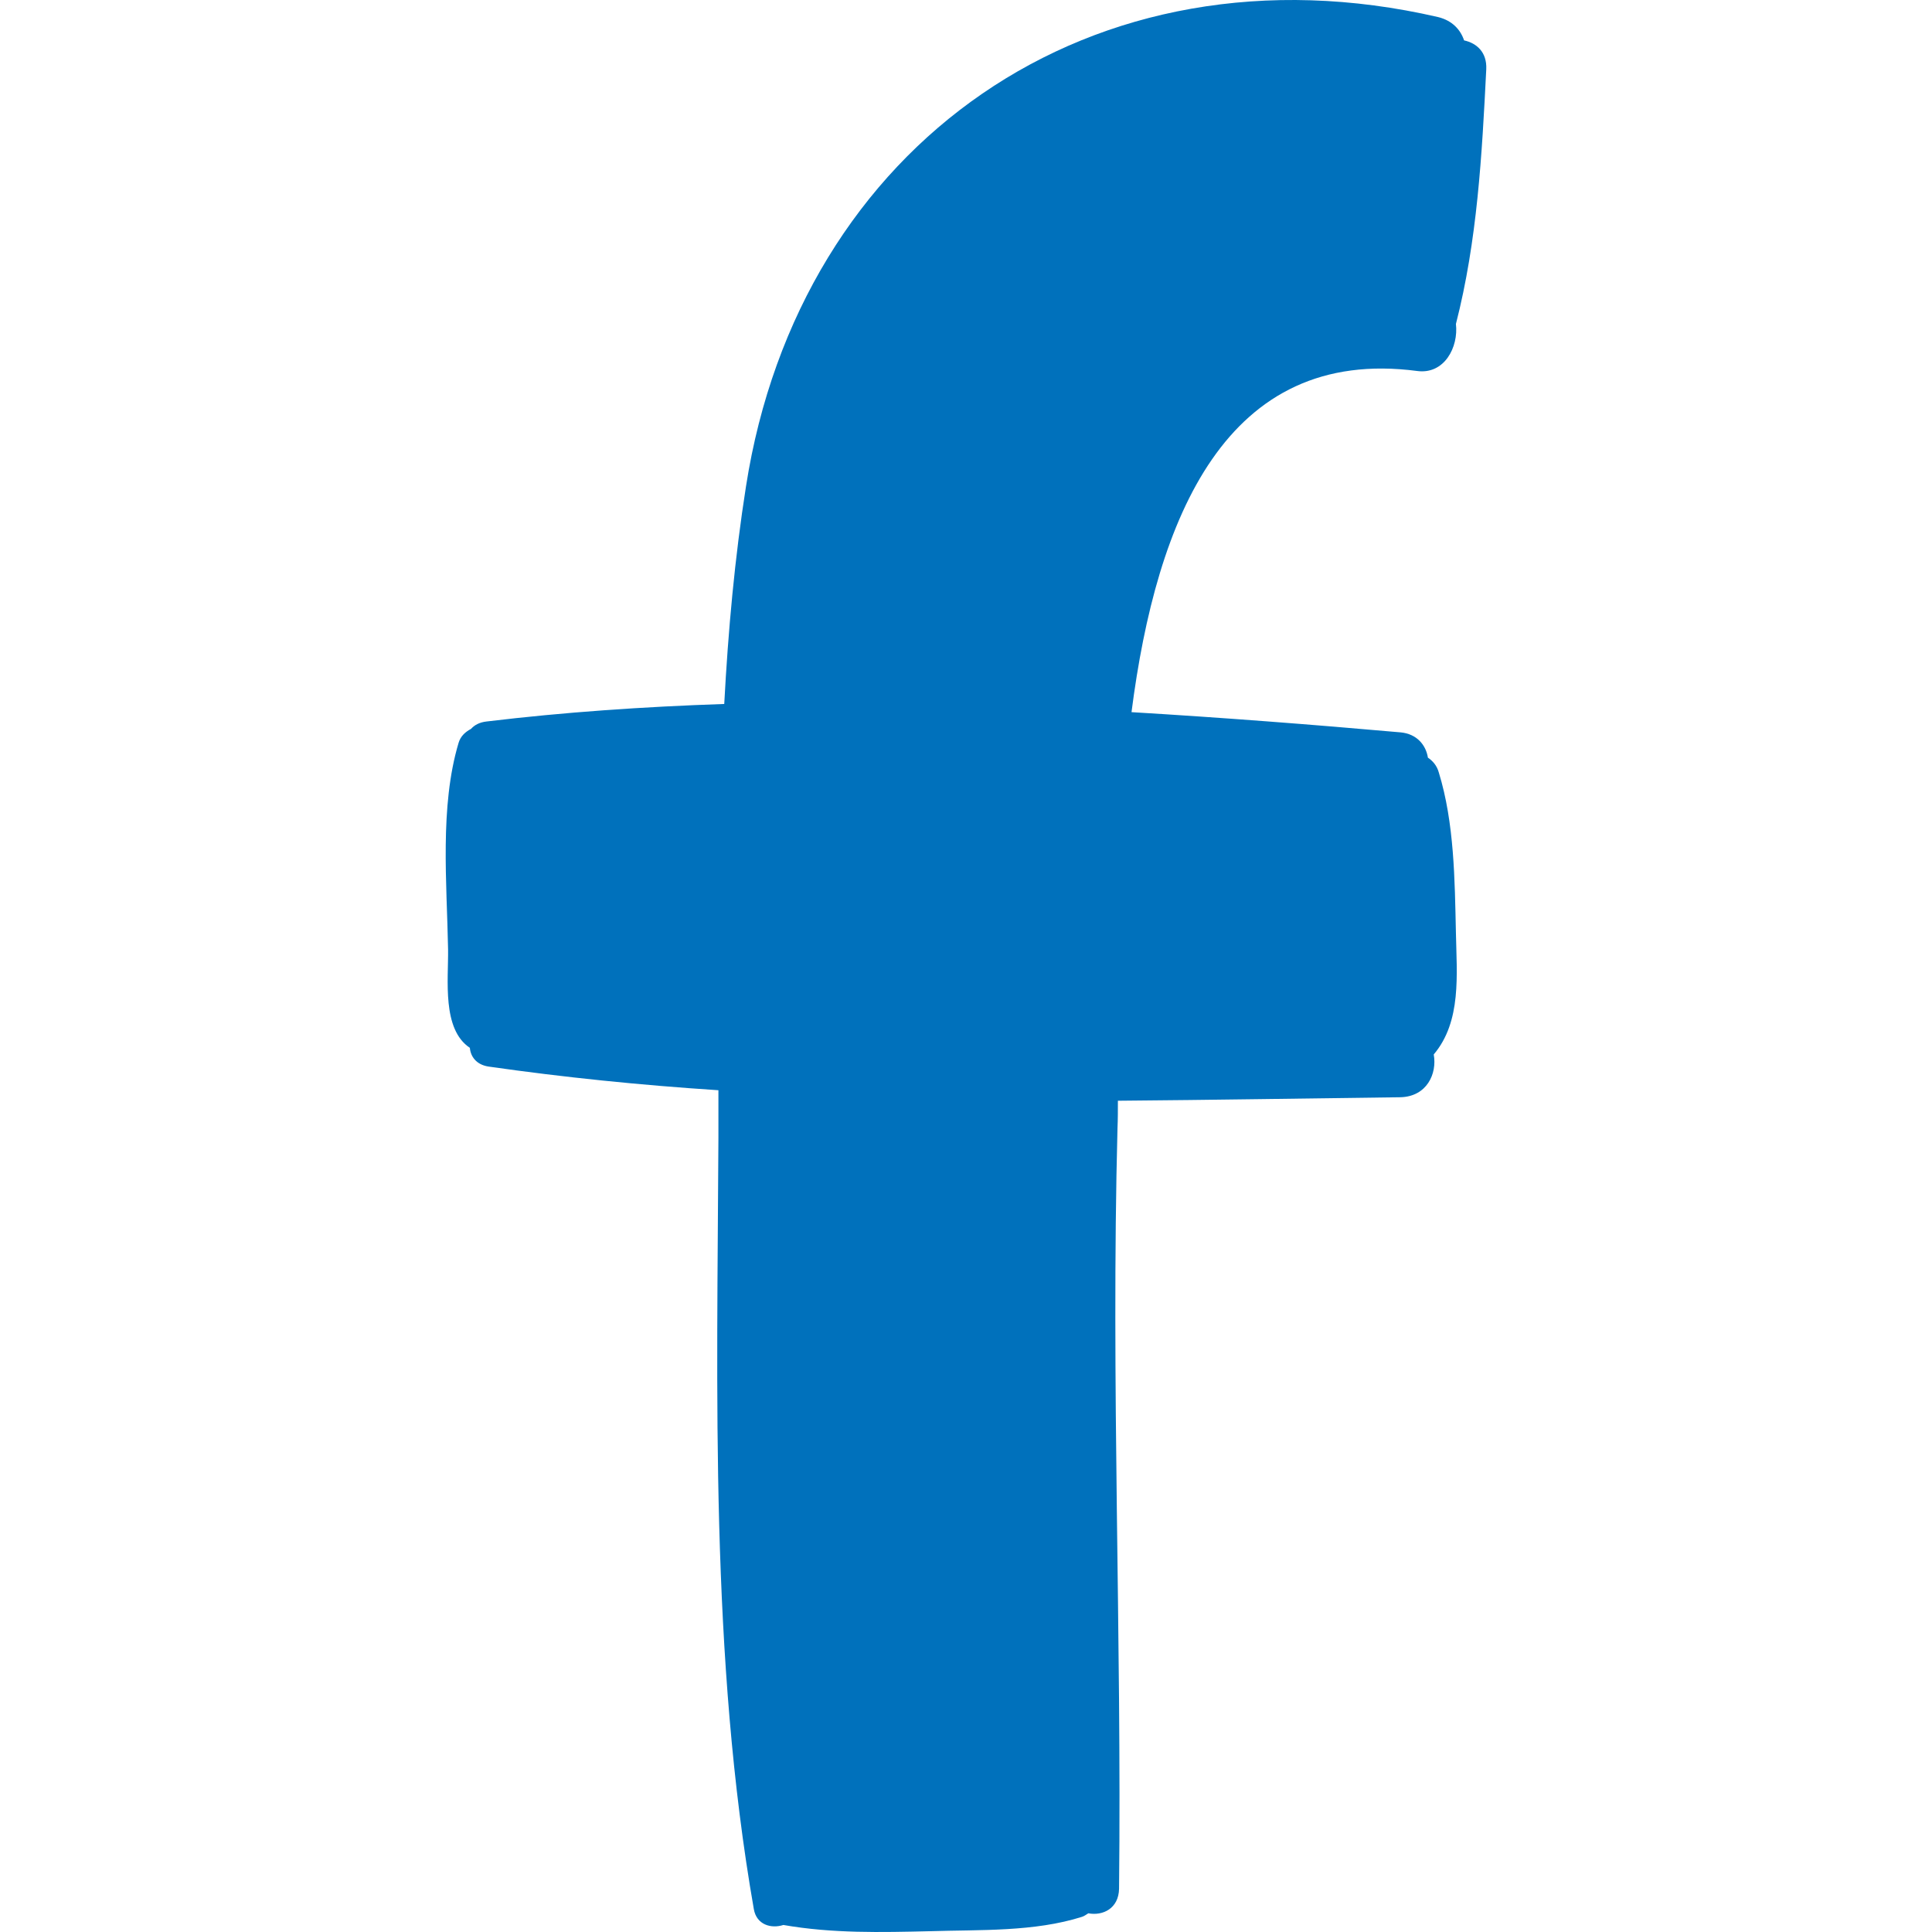
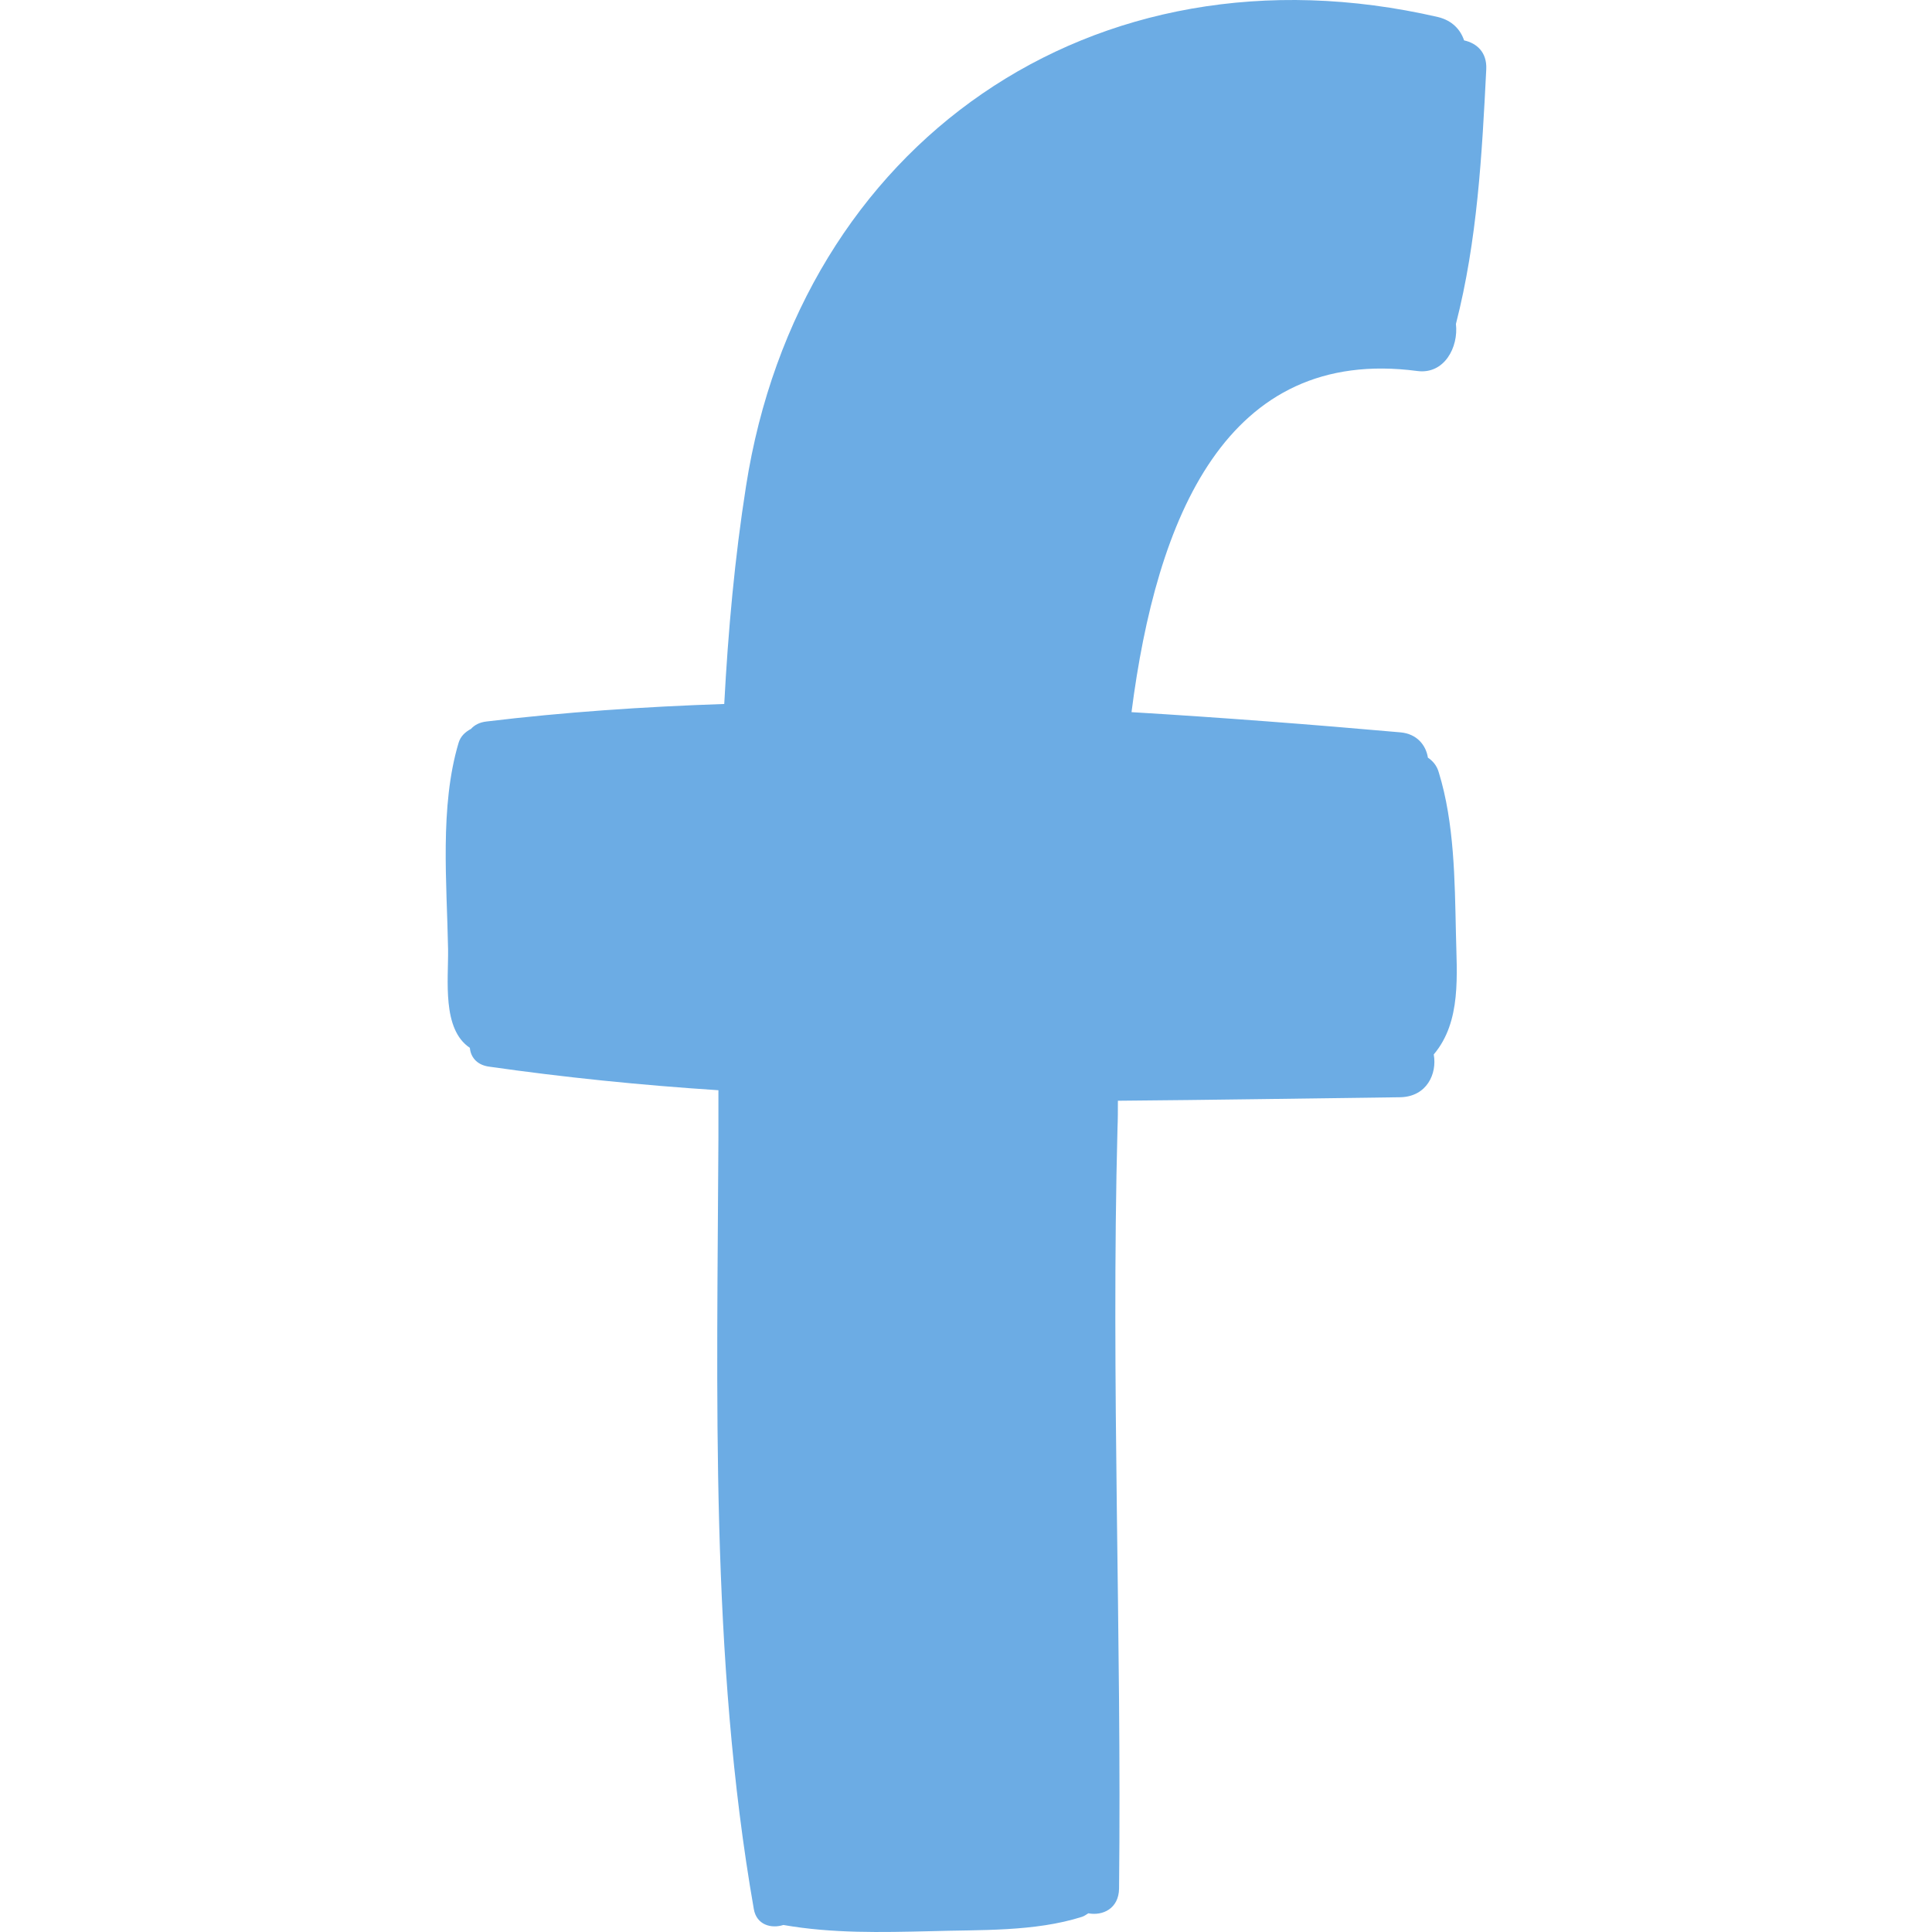
- <svg xmlns="http://www.w3.org/2000/svg" version="1.1" id="Layer_1" x="0px" y="0px" viewBox="0 0 227.656 227.656" style="enable-background:new 0 0 227.656 227.656;" xml:space="preserve">
+ <svg xmlns="http://www.w3.org/2000/svg" width="21px" height="21px" version="1.1" id="Layer_1" x="0px" y="0px" viewBox="0 0 227.656 227.656" style="enable-background:new 0 0 227.656 227.656;" xml:space="preserve">
  <g>
-     <path style="fill:#0071BC;" d="M172.52,4.759c1.467,0.321,2.704,1.375,2.613,3.392c-0.504,10.084-1.054,20.213-3.575,30.022   c0.321,2.75-1.375,5.958-4.538,5.546c-22.551-2.979-30.755,17.326-33.689,40.197c10.725,0.642,21.359,1.467,31.718,2.383   c1.925,0.183,2.979,1.513,3.208,2.979c0.55,0.367,1.054,0.917,1.283,1.742c1.833,5.959,1.879,12.65,2.017,18.884   c0.092,4.904,0.688,10.45-2.613,14.346c0.413,2.292-0.825,4.95-3.896,5.042c-11,0.137-22.138,0.321-33.322,0.413   c0,1.1,0,2.2-0.046,3.208c-0.779,29.93,0.504,59.768,0.183,89.652c-0.046,2.338-1.925,3.208-3.621,2.888   c-0.229,0.137-0.458,0.321-0.733,0.412c-5.638,1.788-12.009,1.513-17.875,1.696c-5.821,0.137-11.55,0.275-17.326-0.733   c-1.421,0.458-3.163,0-3.483-1.879c-5.179-29.609-4.308-60.868-4.171-90.844c0-1.879,0-3.758,0-5.638   c-9.121-0.596-18.196-1.513-27.134-2.796c-1.375-0.229-2.063-1.146-2.154-2.2c-3.3-2.2-2.521-7.975-2.567-11.596   c-0.138-7.792-1.008-16.821,1.237-24.338c0.229-0.779,0.779-1.283,1.467-1.65c0.412-0.458,1.008-0.779,1.833-0.871   c9.121-1.1,18.517-1.742,28.005-2.063c0.458-8.617,1.238-17.234,2.567-25.667c6.279-40.243,40.793-64.673,81.54-55.277   C171.145,2.421,172.107,3.521,172.52,4.759z" />
+     <path style="fill:#6cace4;" d="M172.52,4.759c1.467,0.321,2.704,1.375,2.613,3.392c-0.504,10.084-1.054,20.213-3.575,30.022   c0.321,2.75-1.375,5.958-4.538,5.546c-22.551-2.979-30.755,17.326-33.689,40.197c10.725,0.642,21.359,1.467,31.718,2.383   c1.925,0.183,2.979,1.513,3.208,2.979c0.55,0.367,1.054,0.917,1.283,1.742c1.833,5.959,1.879,12.65,2.017,18.884   c0.092,4.904,0.688,10.45-2.613,14.346c0.413,2.292-0.825,4.95-3.896,5.042c-11,0.137-22.138,0.321-33.322,0.413   c0,1.1,0,2.2-0.046,3.208c-0.779,29.93,0.504,59.768,0.183,89.652c-0.046,2.338-1.925,3.208-3.621,2.888   c-0.229,0.137-0.458,0.321-0.733,0.412c-5.638,1.788-12.009,1.513-17.875,1.696c-5.821,0.137-11.55,0.275-17.326-0.733   c-1.421,0.458-3.163,0-3.483-1.879c-5.179-29.609-4.308-60.868-4.171-90.844c0-1.879,0-3.758,0-5.638   c-9.121-0.596-18.196-1.513-27.134-2.796c-1.375-0.229-2.063-1.146-2.154-2.2c-3.3-2.2-2.521-7.975-2.567-11.596   c-0.138-7.792-1.008-16.821,1.237-24.338c0.229-0.779,0.779-1.283,1.467-1.65c0.412-0.458,1.008-0.779,1.833-0.871   c9.121-1.1,18.517-1.742,28.005-2.063c0.458-8.617,1.238-17.234,2.567-25.667c6.279-40.243,40.793-64.673,81.54-55.277   C171.145,2.421,172.107,3.521,172.52,4.759z" />
  </g>
  <g>
</g>
  <g>
</g>
  <g>
</g>
  <g>
</g>
  <g>
</g>
  <g>
</g>
  <g>
</g>
  <g>
</g>
  <g>
</g>
  <g>
</g>
  <g>
</g>
  <g>
</g>
  <g>
</g>
  <g>
</g>
  <g>
</g>
</svg>
